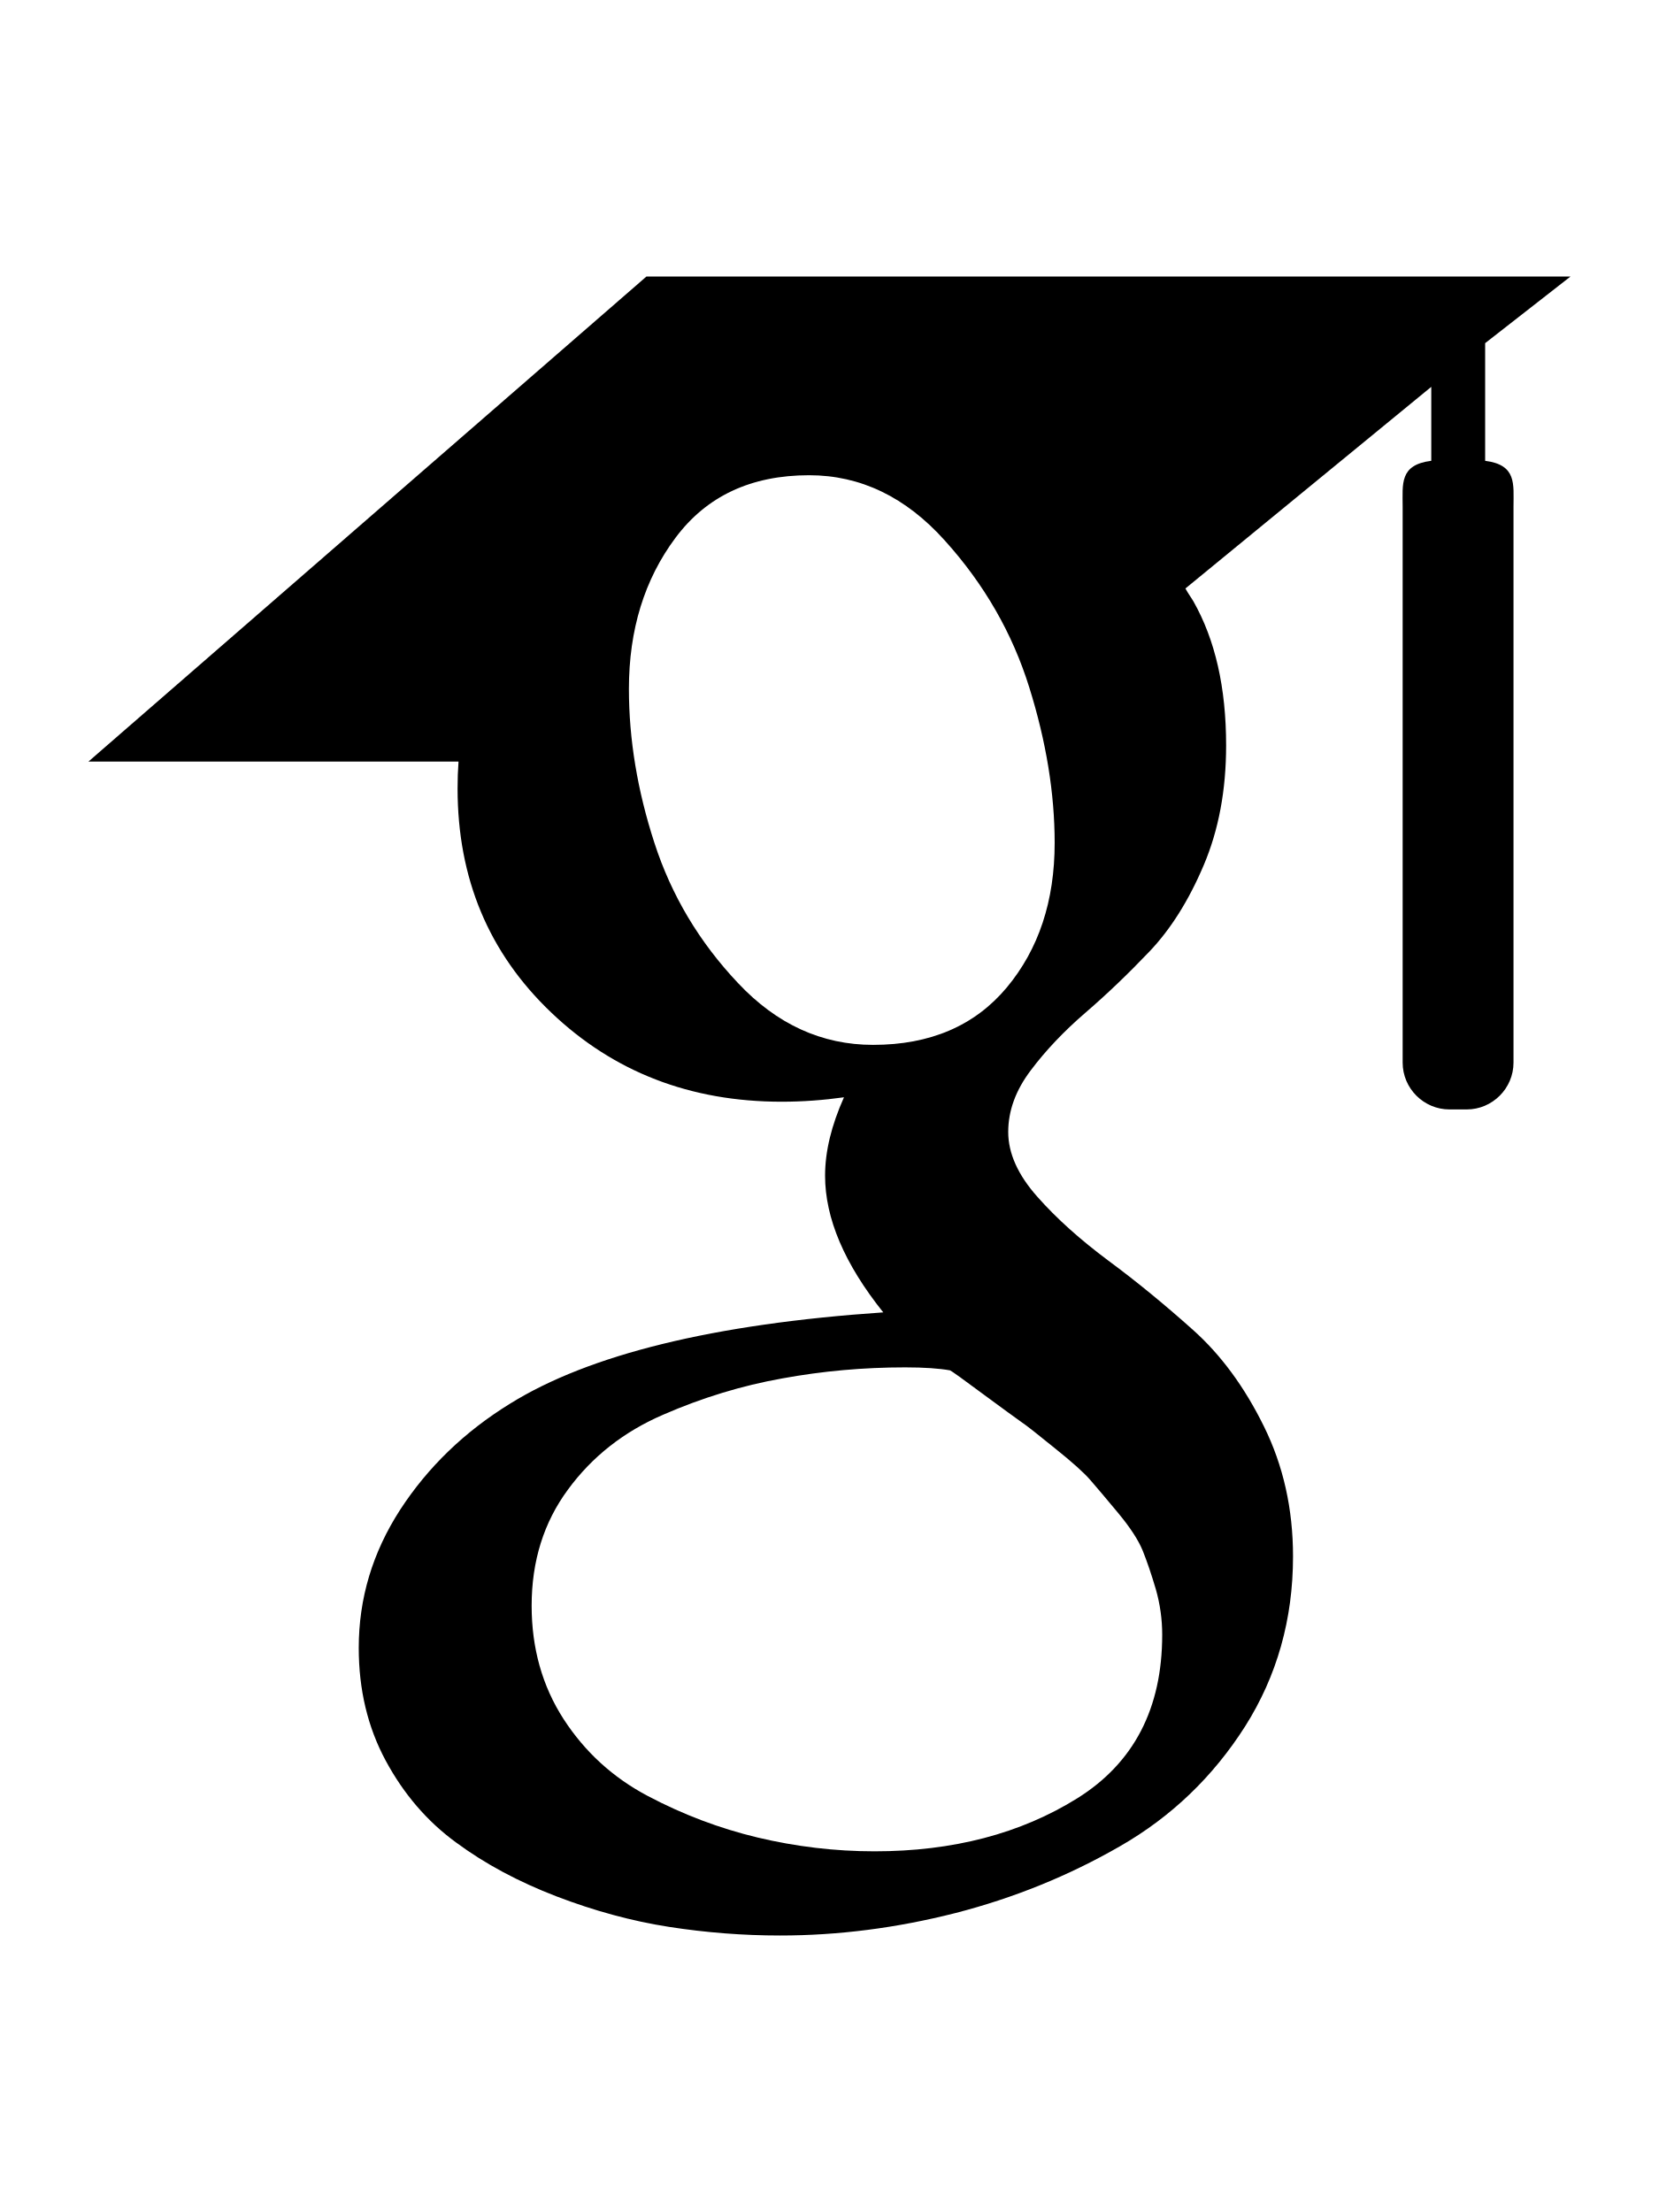
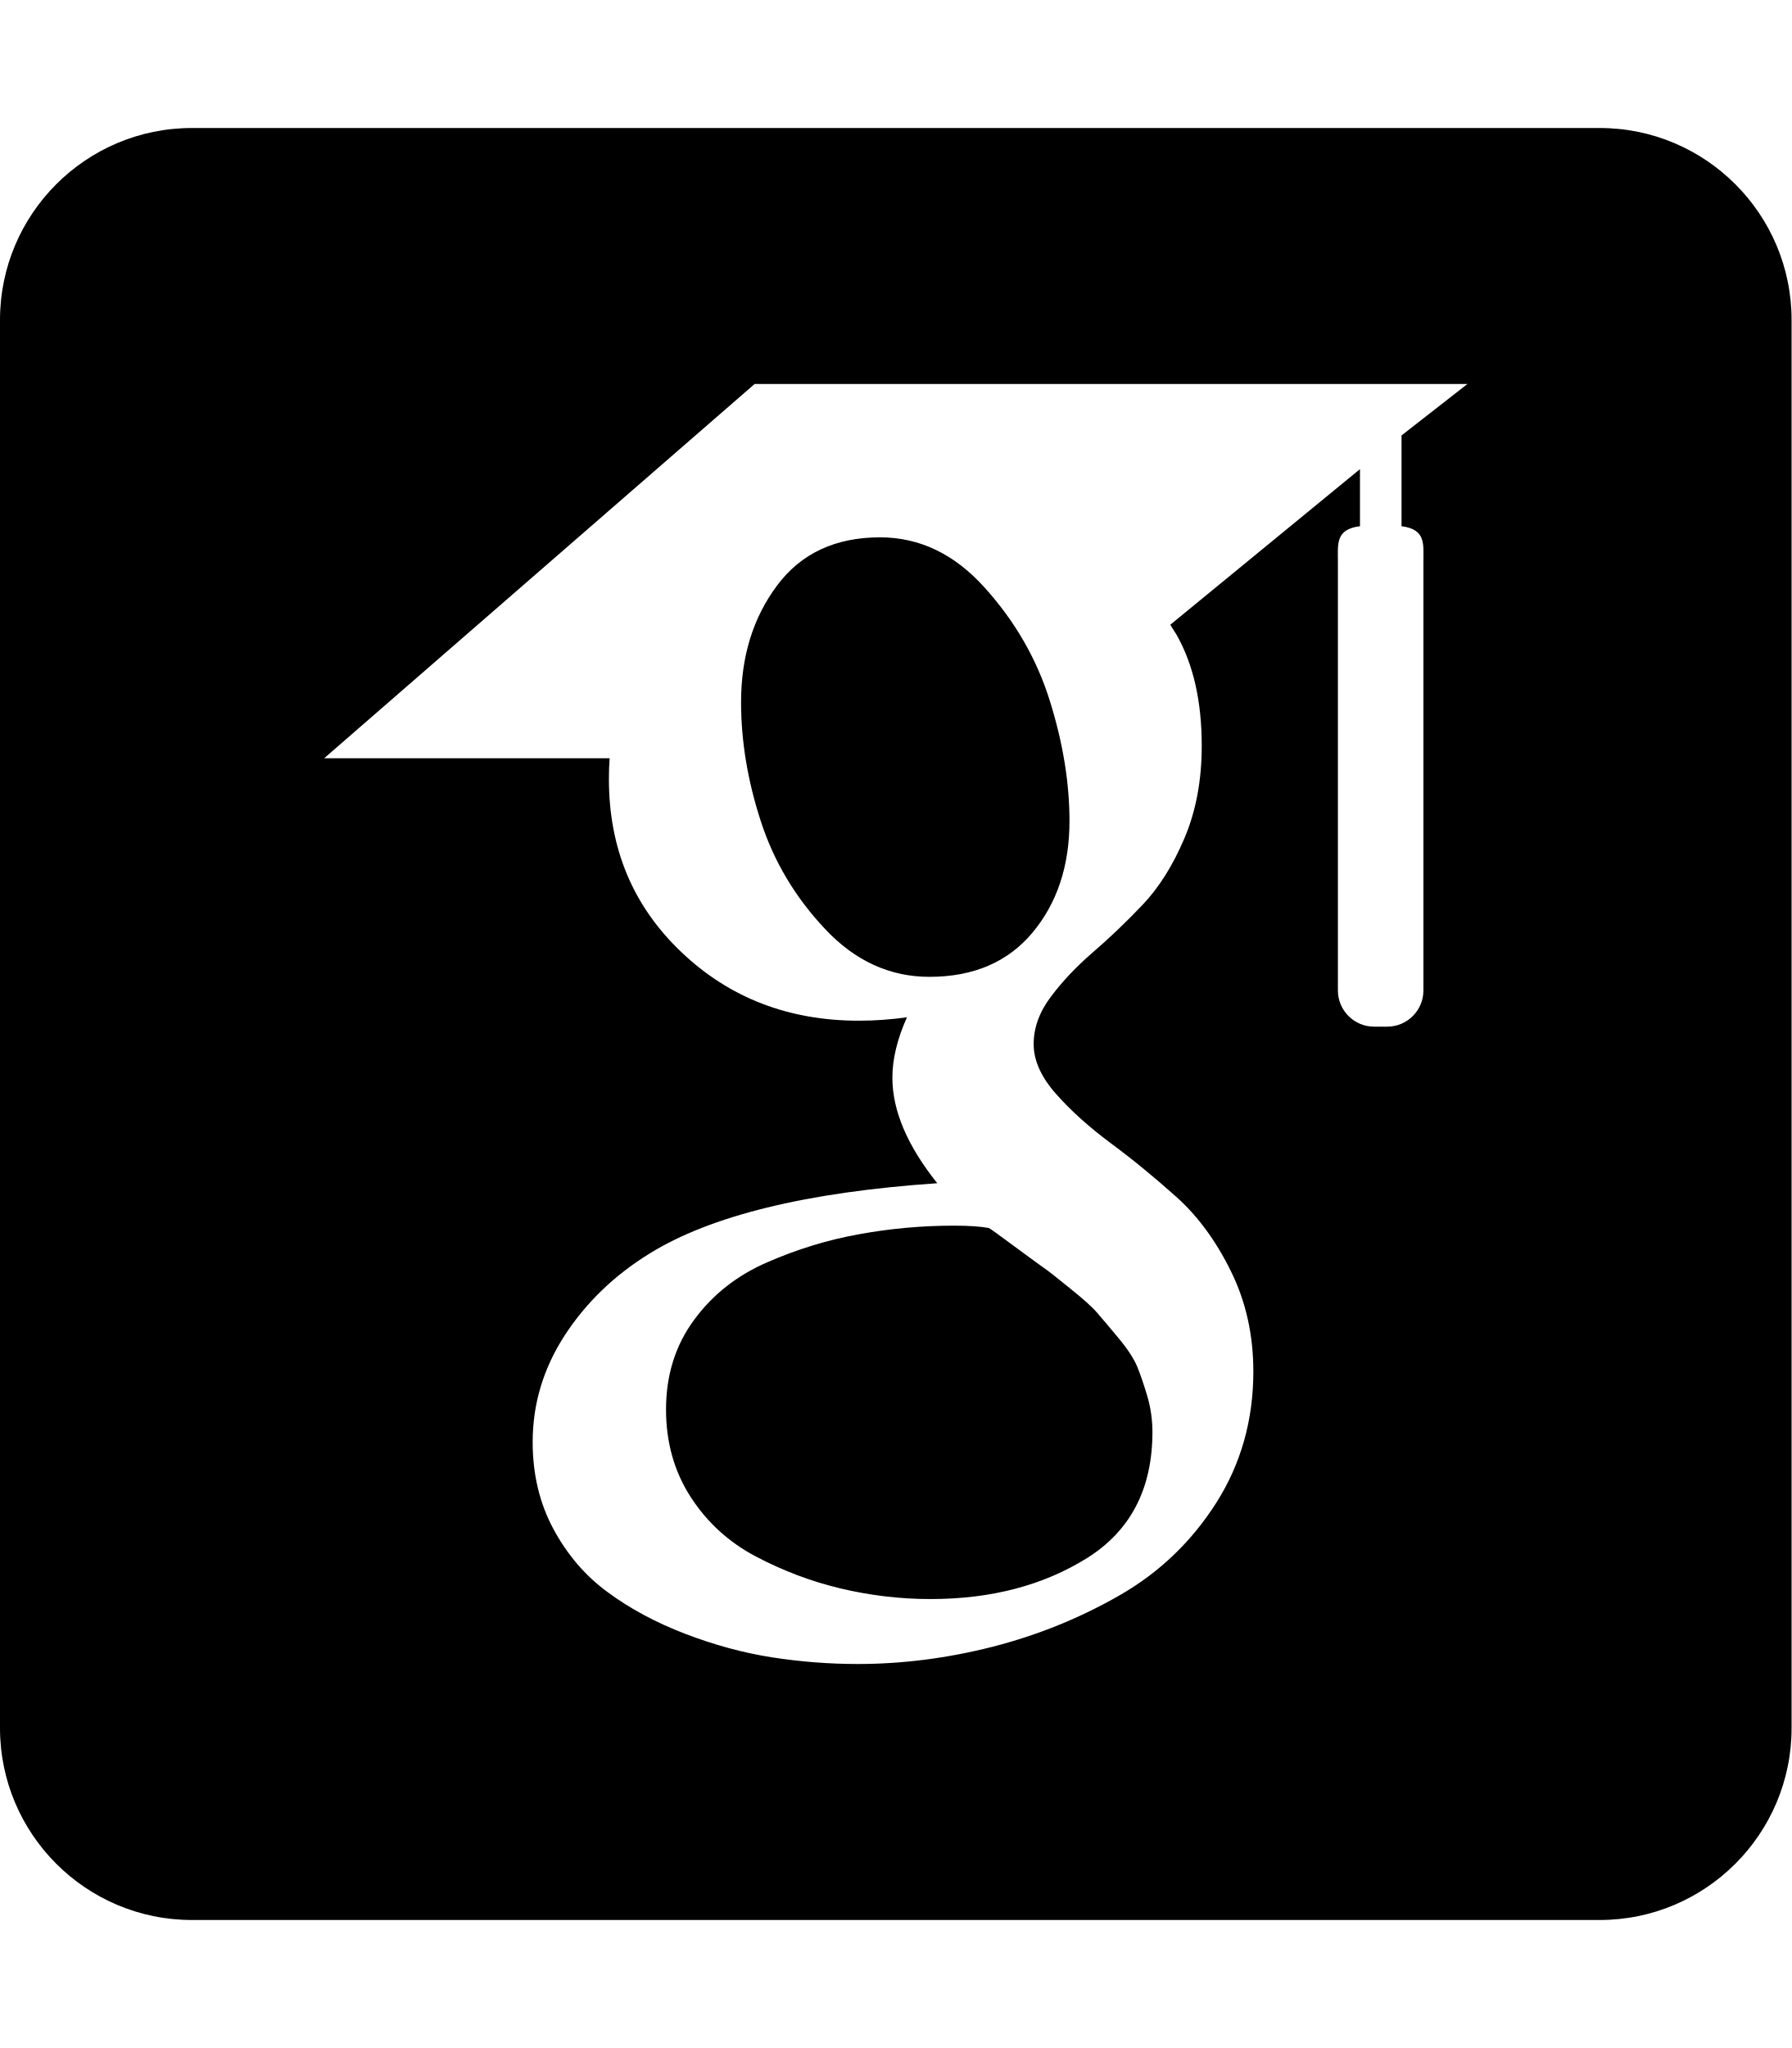
- <svg class="icon" viewBox="0 0 384 512" aria-hidden="true" focusable="false">
-   <path d="M 343.759,106.662 V 79.43 L 363.524,64 H 149.634 L 20.476,176.274 h 85.656 c -0.155,2.125 -0.219,4.046 -0.219,6.226 0,20.845 7.219,38.087 21.672,51.861 14.453,13.797 32.251,20.648 53.327,20.648 4.923,0 9.751,-0.368 14.438,-1.024 -2.907,6.501 -4.375,12.523 -4.375,18.142 0,9.875 4.499,20.43 13.467,31.642 -39.234,2.671 -68.061,9.733 -86.437,21.163 -10.531,6.499 -19,14.704 -25.39,24.531 -6.391,9.899 -9.578,20.515 -9.578,31.962 0,9.648 2.062,18.336 6.219,26.062 4.157,7.726 9.578,14.07 16.312,18.984 6.718,4.968 14.469,9.101 23.219,12.469 8.734,3.344 17.406,5.719 26.061,7.063 8.627,1.342 17.205,1.998 25.706,1.998 13.469,0 26.954,-1.734 40.547,-5.187 13.562,-3.485 26.28,-8.641 38.171,-15.493 11.859,-6.805 21.515,-16.087 28.922,-27.718 7.39,-11.68 11.095,-24.805 11.095,-39.336 0,-11.016 -2.25,-21.039 -6.75,-30.141 -4.469,-9.072 -9.938,-16.541 -16.453,-22.344 -6.501,-5.813 -13,-11.155 -19.515,-15.968 -6.501,-4.845 -12,-9.751 -16.469,-14.813 -4.485,-5.047 -6.734,-10.054 -6.734,-14.984 0,-4.921 1.734,-9.672 5.216,-14.266 3.455,-4.609 7.674,-9.048 12.61,-13.306 4.938,-4.249 9.875,-8.968 14.797,-14.133 4.921,-5.147 9.141,-11.827 12.61,-20.008 3.485,-8.179 5.203,-17.445 5.203,-27.757 0,-13.453 -2.547,-24.461 -7.547,-33.313 -0.594,-1.022 -1.218,-1.803 -1.875,-3.022 l 56.907,-46.672 v 17.119 c -7.394,0.93 -6.624,5.346 -6.624,10.635 v 128.667 c 0,5.958 4.875,10.834 10.834,10.834 h 3.989 c 5.958,0 10.834,-4.875 10.834,-10.834 V 117.293 c 0,-5.277 0.777,-9.688 -6.562,-10.63 z M 236.399,329.141 c 1.141,0.75 3.704,2.781 7.718,6.038 4.05,3.243 6.797,5.696 8.266,7.414 1.439,1.664 3.579,4.165 6.376,7.547 2.813,3.374 4.718,6.304 5.719,8.734 1,2.477 2.016,5.461 3.046,8.946 0.986,3.445 1.485,6.976 1.485,10.562 0,17.048 -6.563,29.68 -19.656,37.859 -13.125,8.181 -28.767,12.274 -46.938,12.274 -9.187,0 -18.203,-1.093 -27.062,-3.195 -8.843,-2.117 -17.312,-5.336 -25.39,-9.602 -8.078,-4.258 -14.578,-10.203 -19.501,-17.797 -4.938,-7.64 -7.406,-16.415 -7.406,-26.25 0,-10.32 2.797,-19.29 8.422,-26.906 5.593,-7.626 12.938,-13.392 22.032,-17.315 9.062,-3.946 18.249,-6.742 27.562,-8.398 9.312,-1.702 18.797,-2.555 28.438,-2.555 4.469,0 7.936,0.251 10.405,0.696 0.455,0.219 3.032,2.07 7.735,5.563 4.704,3.462 7.626,5.595 8.75,6.384 z m -3.358,-100.578 c -7.406,8.859 -17.735,13.288 -30.954,13.288 -11.859,0 -22.298,-4.765 -31.266,-14.312 -9,-9.523 -15.422,-20.328 -19.344,-32.431 -3.938,-12.109 -5.906,-23.984 -5.906,-35.648 0,-13.694 3.595,-25.352 10.781,-34.976 7.187,-9.65 17.499,-14.485 30.938,-14.485 11.875,0 22.374,5.038 31.437,15.157 9.094,10.085 15.61,21.413 19.517,33.968 3.922,12.539 5.873,24.53 5.873,35.984 0,13.447 -3.703,24.61 -11.077,33.454 z" />
+ <svg class="icon" viewBox="0 0 448 512" aria-hidden="true" focusable="false">
+   <path d="M 48 32 C 21.5 32 0 53.5 0 80 L 0 432 C 0 458.5 21.5 480 48 480 L 400 480 C 426.5 480 448 458.5 448 432 L 448 80 C 448 53.5 426.5 32 400 32 L 48 32 z M 188.695 96 L 366.936 96 L 350.465 108.859 L 350.465 131.553 C 356.581 132.338 355.934 136.013 355.934 140.41 L 355.934 247.633 C 355.934 252.598 351.872 256.662 346.906 256.662 L 343.582 256.662 C 338.616 256.662 334.553 252.598 334.553 247.633 L 334.553 140.41 C 334.553 136.002 333.913 132.324 340.074 131.549 L 340.074 117.283 L 292.65 156.176 C 293.198 157.192 293.718 157.843 294.213 158.695 C 298.38 166.073 300.502 175.244 300.502 186.455 C 300.502 195.048 299.07 202.77 296.166 209.586 C 293.275 216.403 289.759 221.97 285.658 226.26 C 281.557 230.564 277.443 234.496 273.328 238.037 C 269.215 241.585 265.699 245.284 262.82 249.125 C 259.919 252.953 258.473 256.912 258.473 261.014 C 258.473 265.122 260.349 269.295 264.086 273.5 C 267.81 277.719 272.391 281.806 277.809 285.844 C 283.238 289.854 288.655 294.307 294.072 299.15 C 299.501 303.986 304.059 310.211 307.783 317.771 C 311.534 325.357 313.408 333.709 313.408 342.889 C 313.408 354.998 310.321 365.935 304.162 375.668 C 297.99 385.361 289.943 393.097 280.061 398.768 C 270.152 404.477 259.553 408.774 248.252 411.678 C 236.924 414.555 225.687 416 214.463 416 C 207.379 416 200.23 415.452 193.041 414.334 C 185.829 413.214 178.603 411.236 171.324 408.449 C 164.033 405.643 157.573 402.198 151.975 398.059 C 146.363 393.964 141.845 388.677 138.381 382.238 C 134.917 375.8 133.197 368.56 133.197 360.52 C 133.197 350.981 135.854 342.134 141.18 333.885 C 146.505 325.695 153.562 318.859 162.338 313.443 C 177.651 303.918 201.674 298.032 234.369 295.807 C 226.896 286.464 223.146 277.667 223.146 269.438 C 223.146 264.755 224.368 259.738 226.791 254.32 C 222.885 254.867 218.862 255.174 214.76 255.174 C 197.197 255.174 182.364 249.464 170.32 237.967 C 158.276 226.488 152.262 212.121 152.262 194.75 C 152.262 192.934 152.314 191.331 152.443 189.561 L 81.064 189.561 L 188.695 96 z M 220.074 134.334 C 208.875 134.334 200.282 138.363 194.293 146.404 C 188.305 154.424 185.309 164.139 185.309 175.551 C 185.309 185.271 186.949 195.167 190.23 205.258 C 193.499 215.343 198.852 224.347 206.352 232.283 C 213.825 240.239 222.523 244.209 232.406 244.209 C 243.422 244.209 252.029 240.52 258.201 233.137 C 264.346 225.766 267.432 216.463 267.432 205.258 C 267.432 195.713 265.805 185.721 262.537 175.271 C 259.281 164.809 253.852 155.369 246.273 146.965 C 238.721 138.533 229.97 134.334 220.074 134.334 z M 238.592 306.414 C 230.557 306.414 222.653 307.126 214.893 308.545 C 207.132 309.925 199.476 312.255 191.924 315.543 C 184.345 318.813 178.226 323.618 173.564 329.973 C 168.877 336.319 166.545 343.794 166.545 352.395 C 166.545 360.59 168.604 367.901 172.719 374.268 C 176.821 380.595 182.237 385.552 188.969 389.1 C 195.701 392.654 202.758 395.336 210.127 397.1 C 217.51 398.851 225.024 399.764 232.68 399.764 C 247.822 399.764 260.855 396.353 271.793 389.535 C 282.704 382.719 288.174 372.193 288.174 357.986 C 288.174 354.998 287.757 352.054 286.936 349.184 C 286.077 346.28 285.232 343.794 284.398 341.73 C 283.565 339.705 281.977 337.263 279.633 334.451 C 277.302 331.633 275.517 329.549 274.318 328.162 C 273.094 326.73 270.806 324.685 267.432 321.982 C 264.087 319.269 261.951 317.577 261 316.951 L 260.998 316.951 C 260.06 316.294 257.626 314.516 253.707 311.631 C 249.788 308.72 247.641 307.177 247.262 306.994 C 245.204 306.623 242.316 306.414 238.592 306.414 z" />
</svg>
